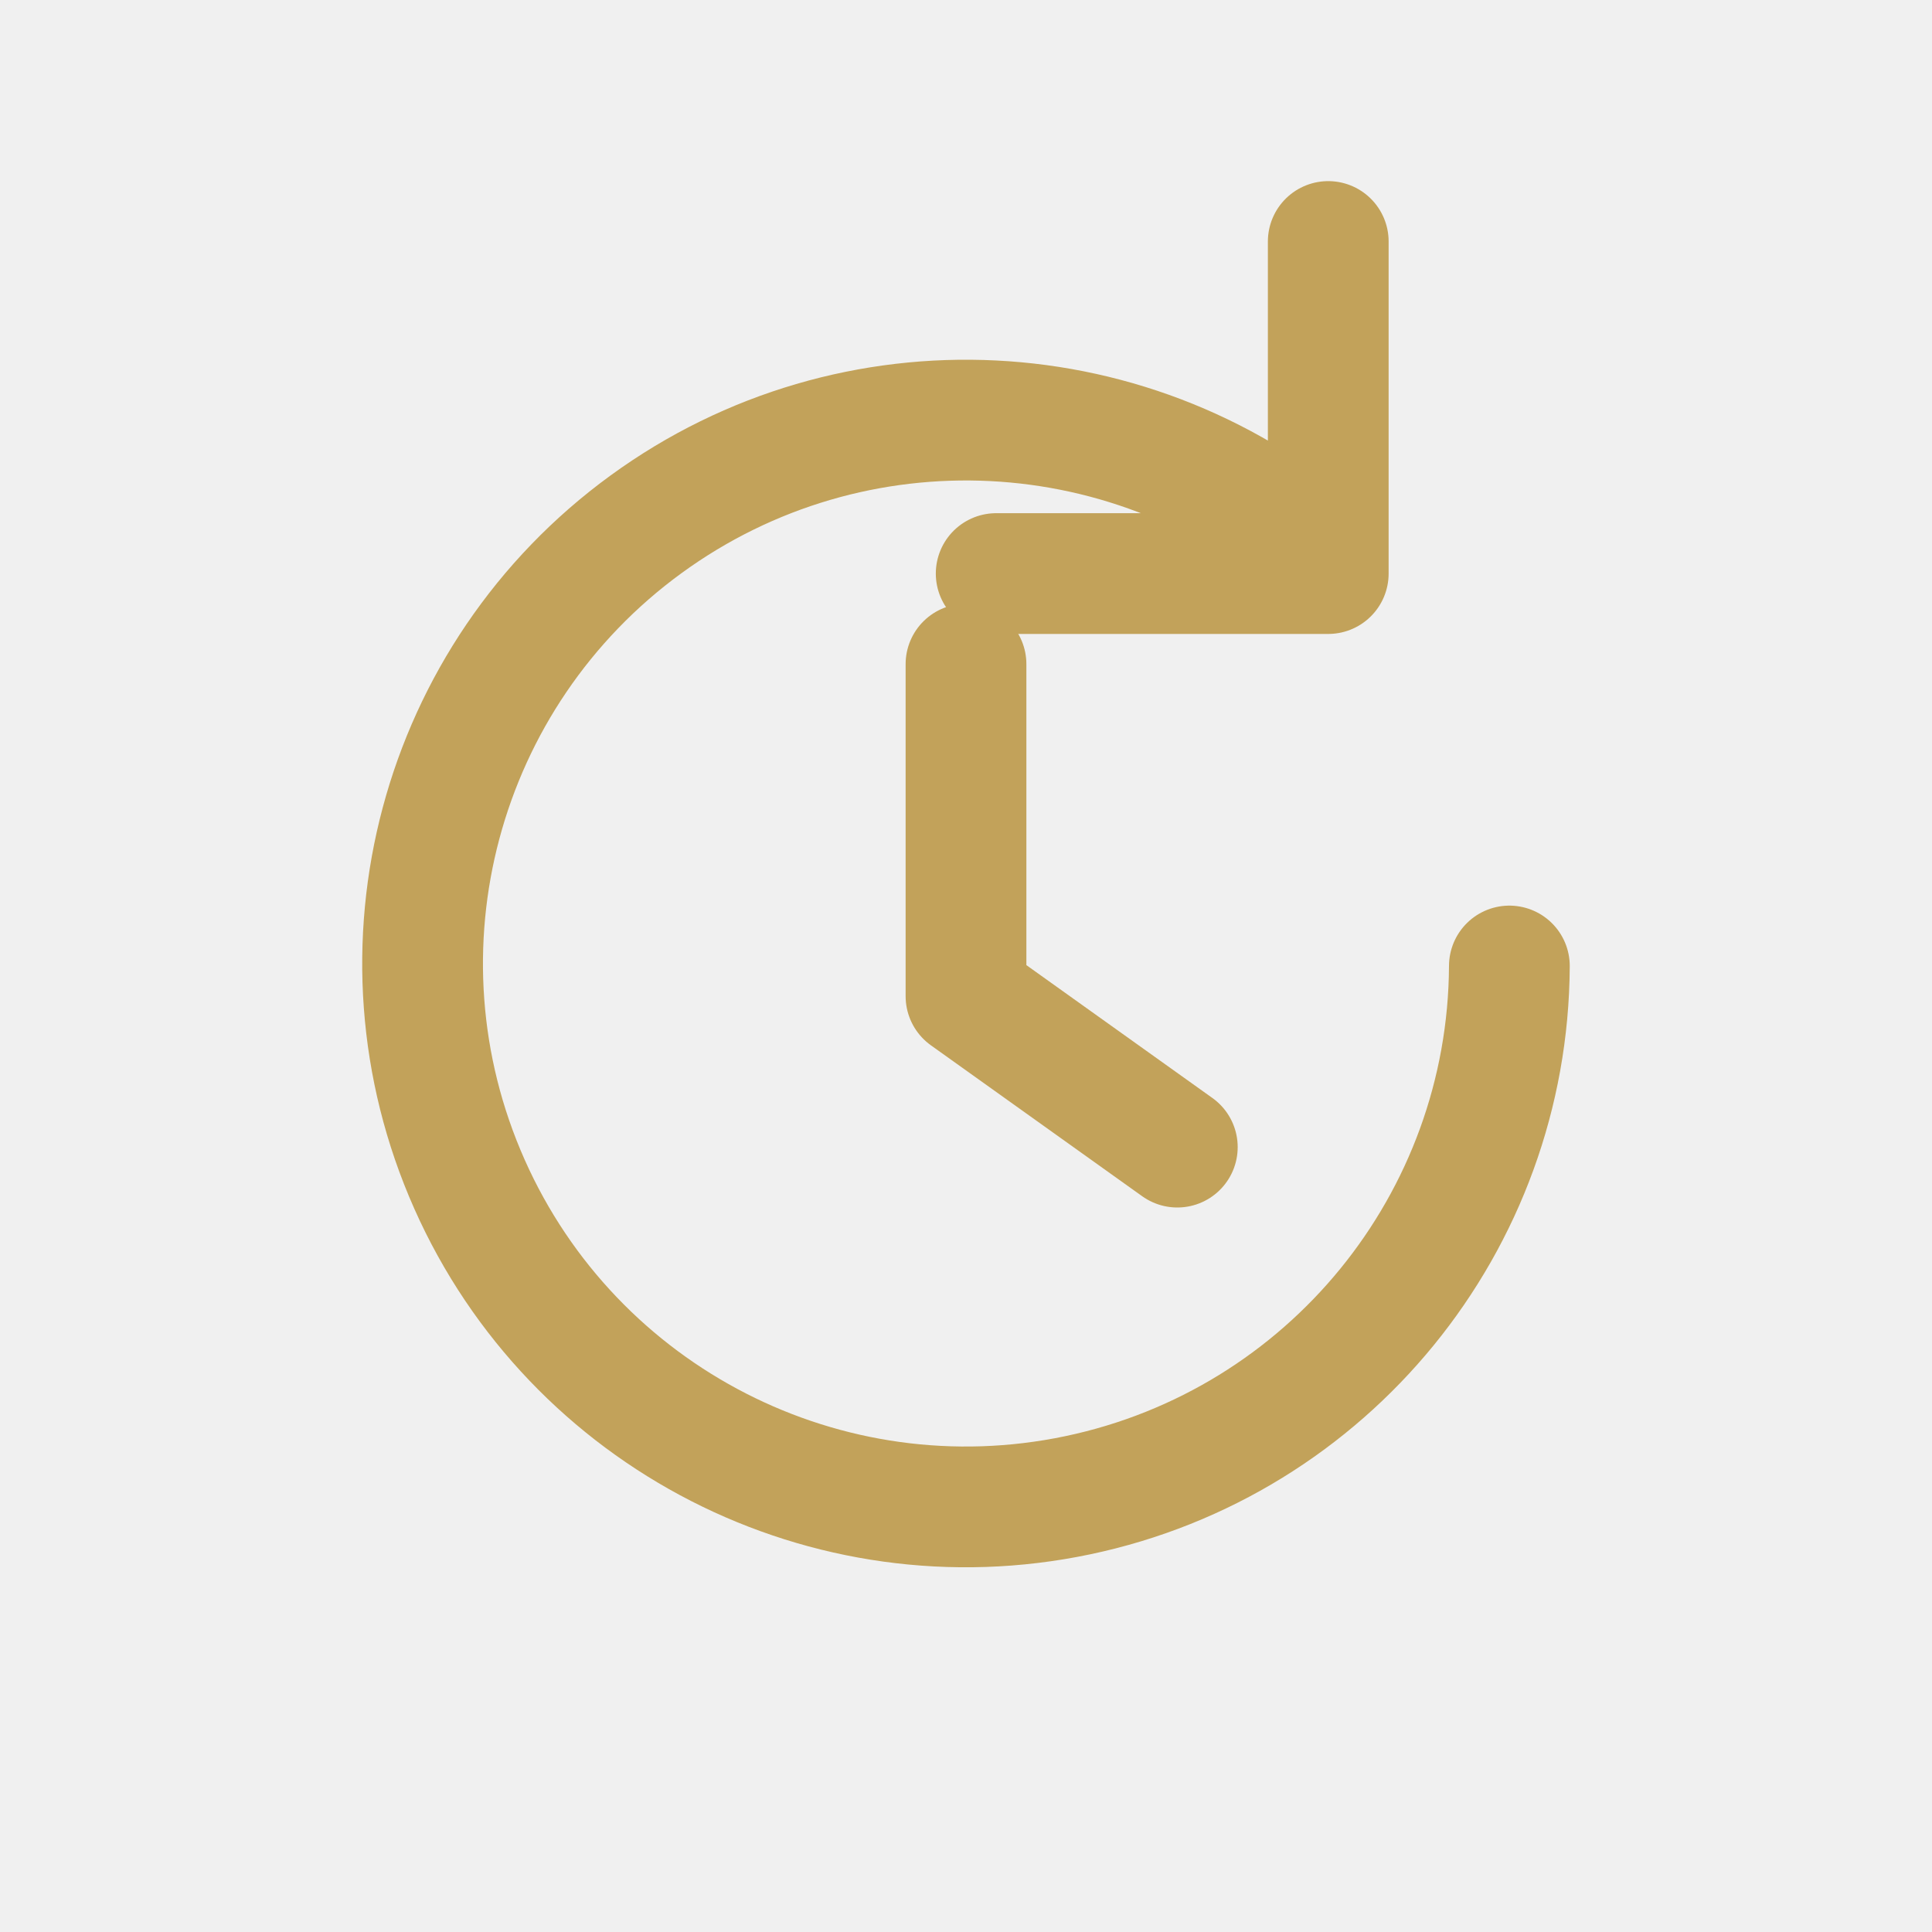
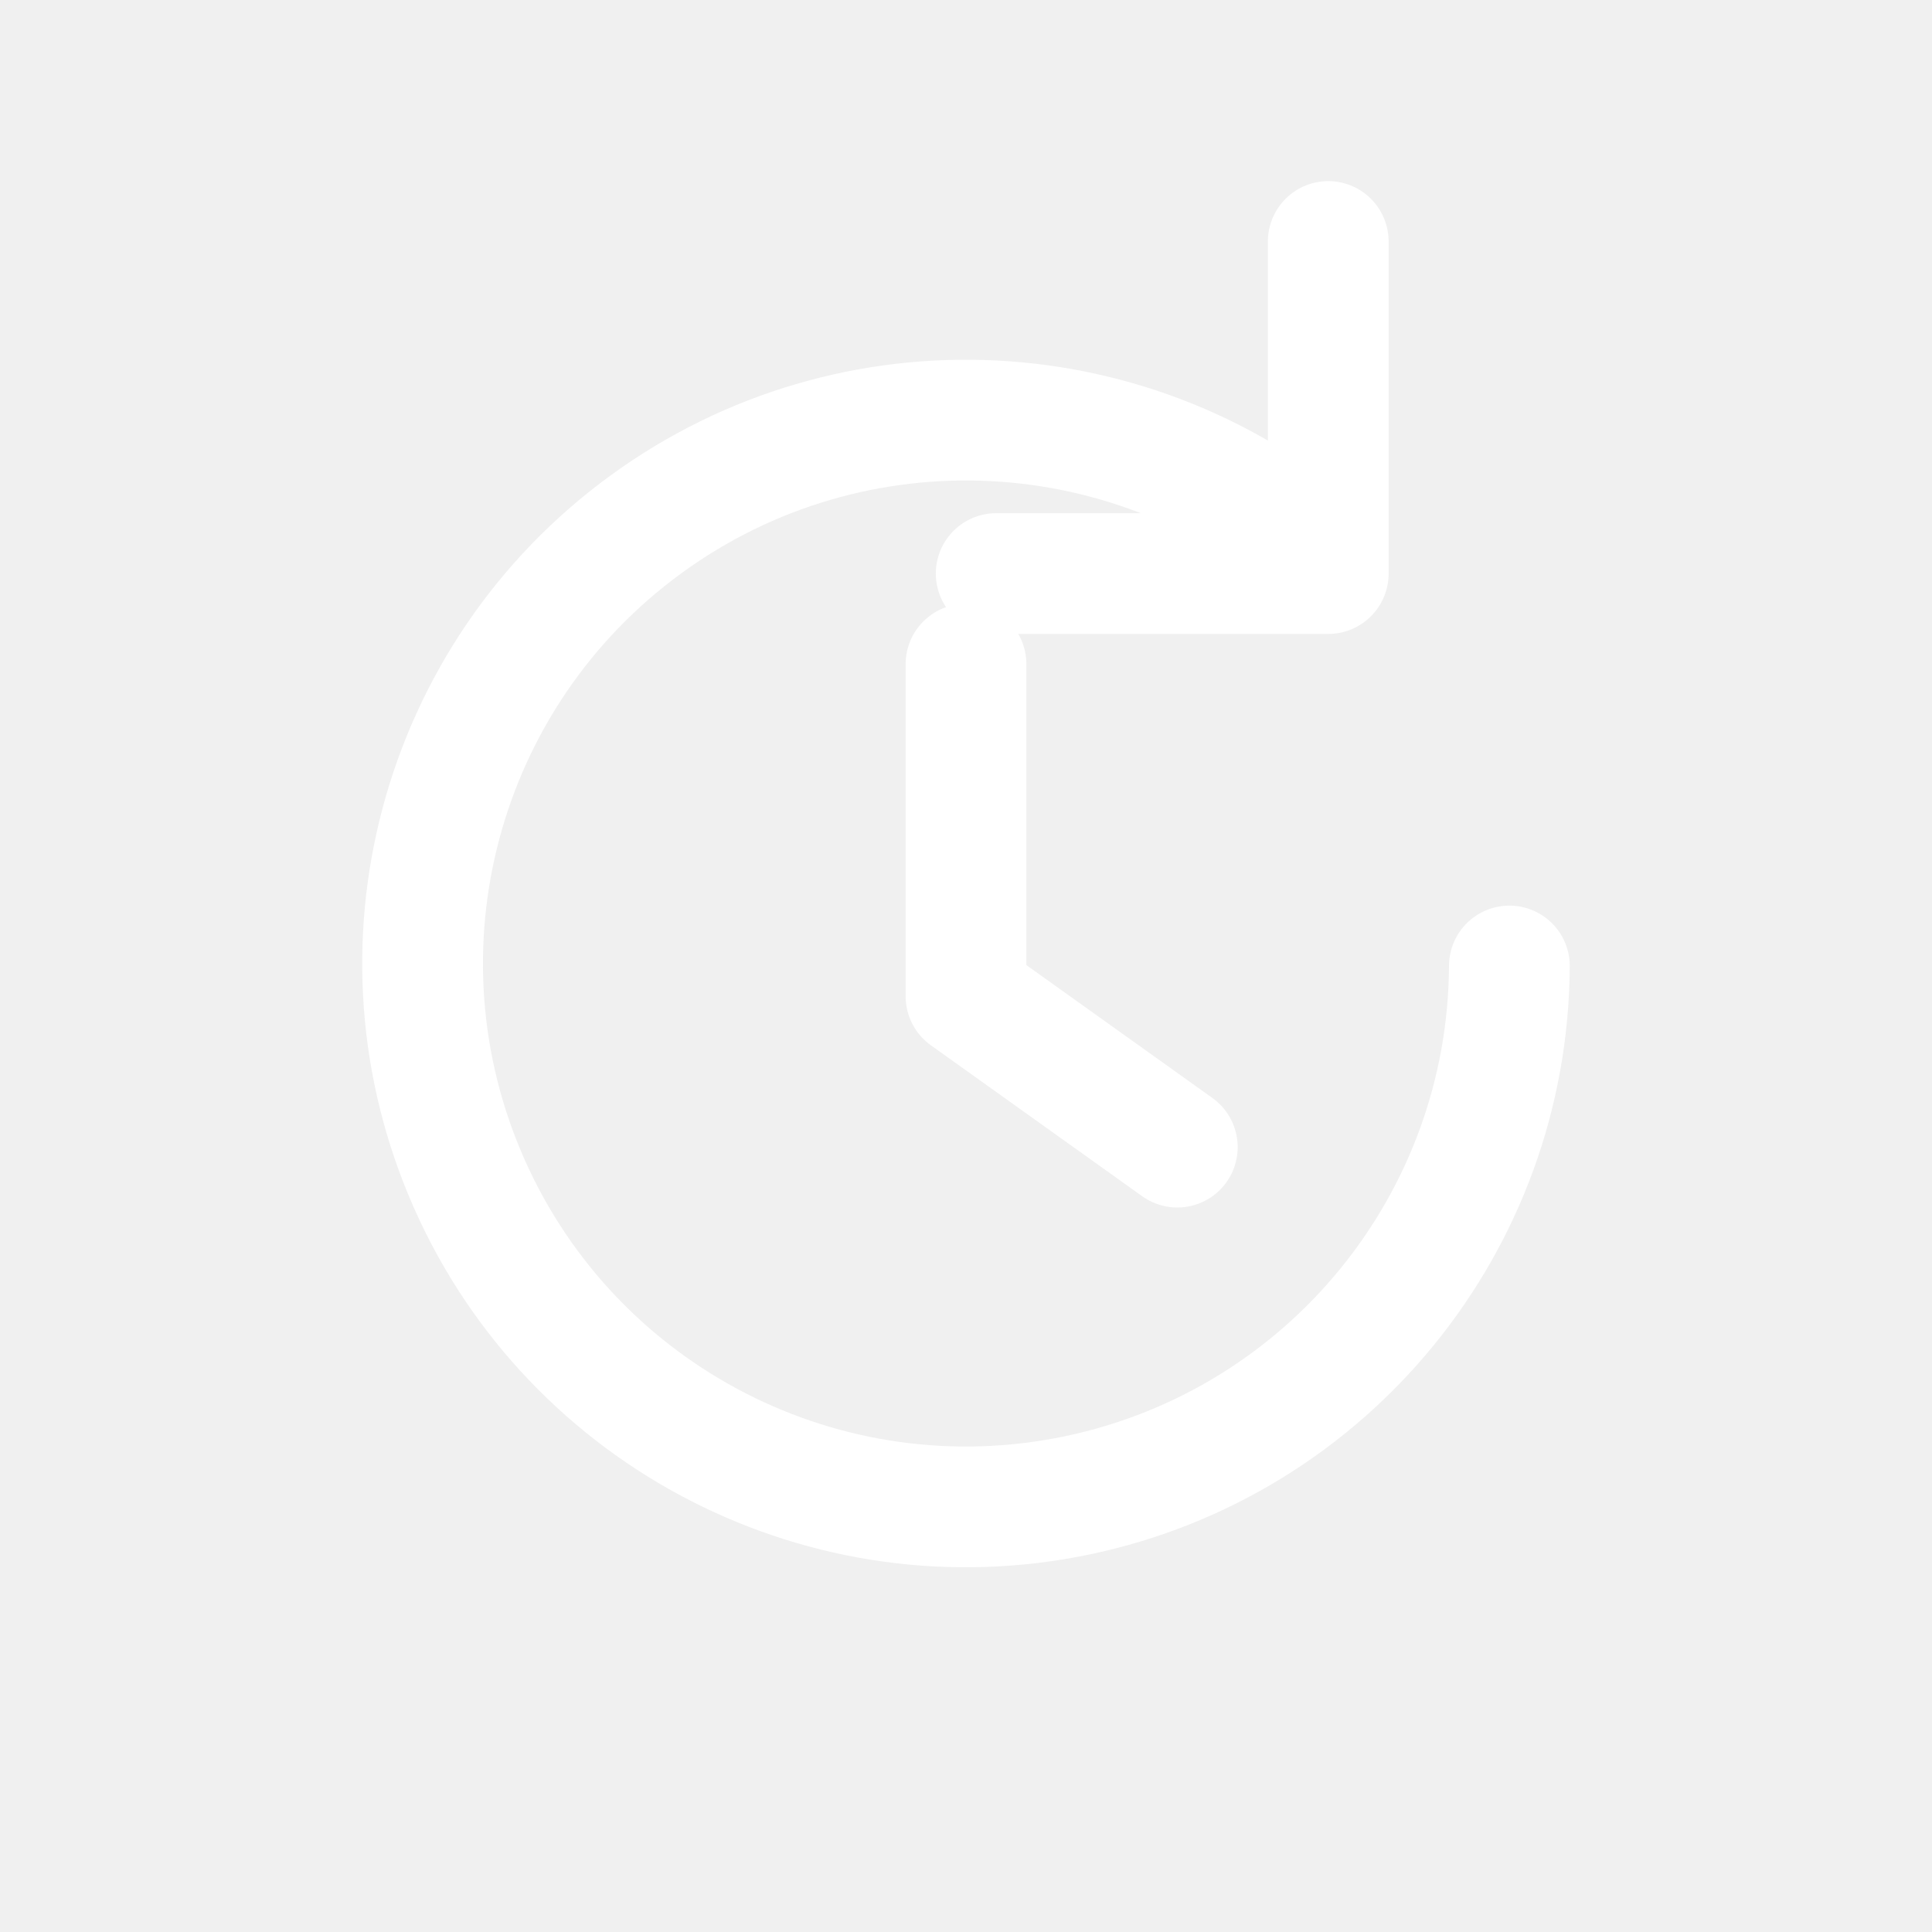
<svg xmlns="http://www.w3.org/2000/svg" width="64" height="64" viewBox="0 0 64 64">
-   <g fill="none" stroke="#c2a25a" stroke-width="4" stroke-linecap="round" stroke-linejoin="round">
+   <g fill="none" stroke="#ffffff" stroke-width="4" stroke-linecap="round" stroke-linejoin="round">
    <path d="M50,32 A18,18 0 1 1 44,18.5 M44,8 V19 H33" />
    <path d="M32,22 V33 L39,38" />
  </g>
</svg>
